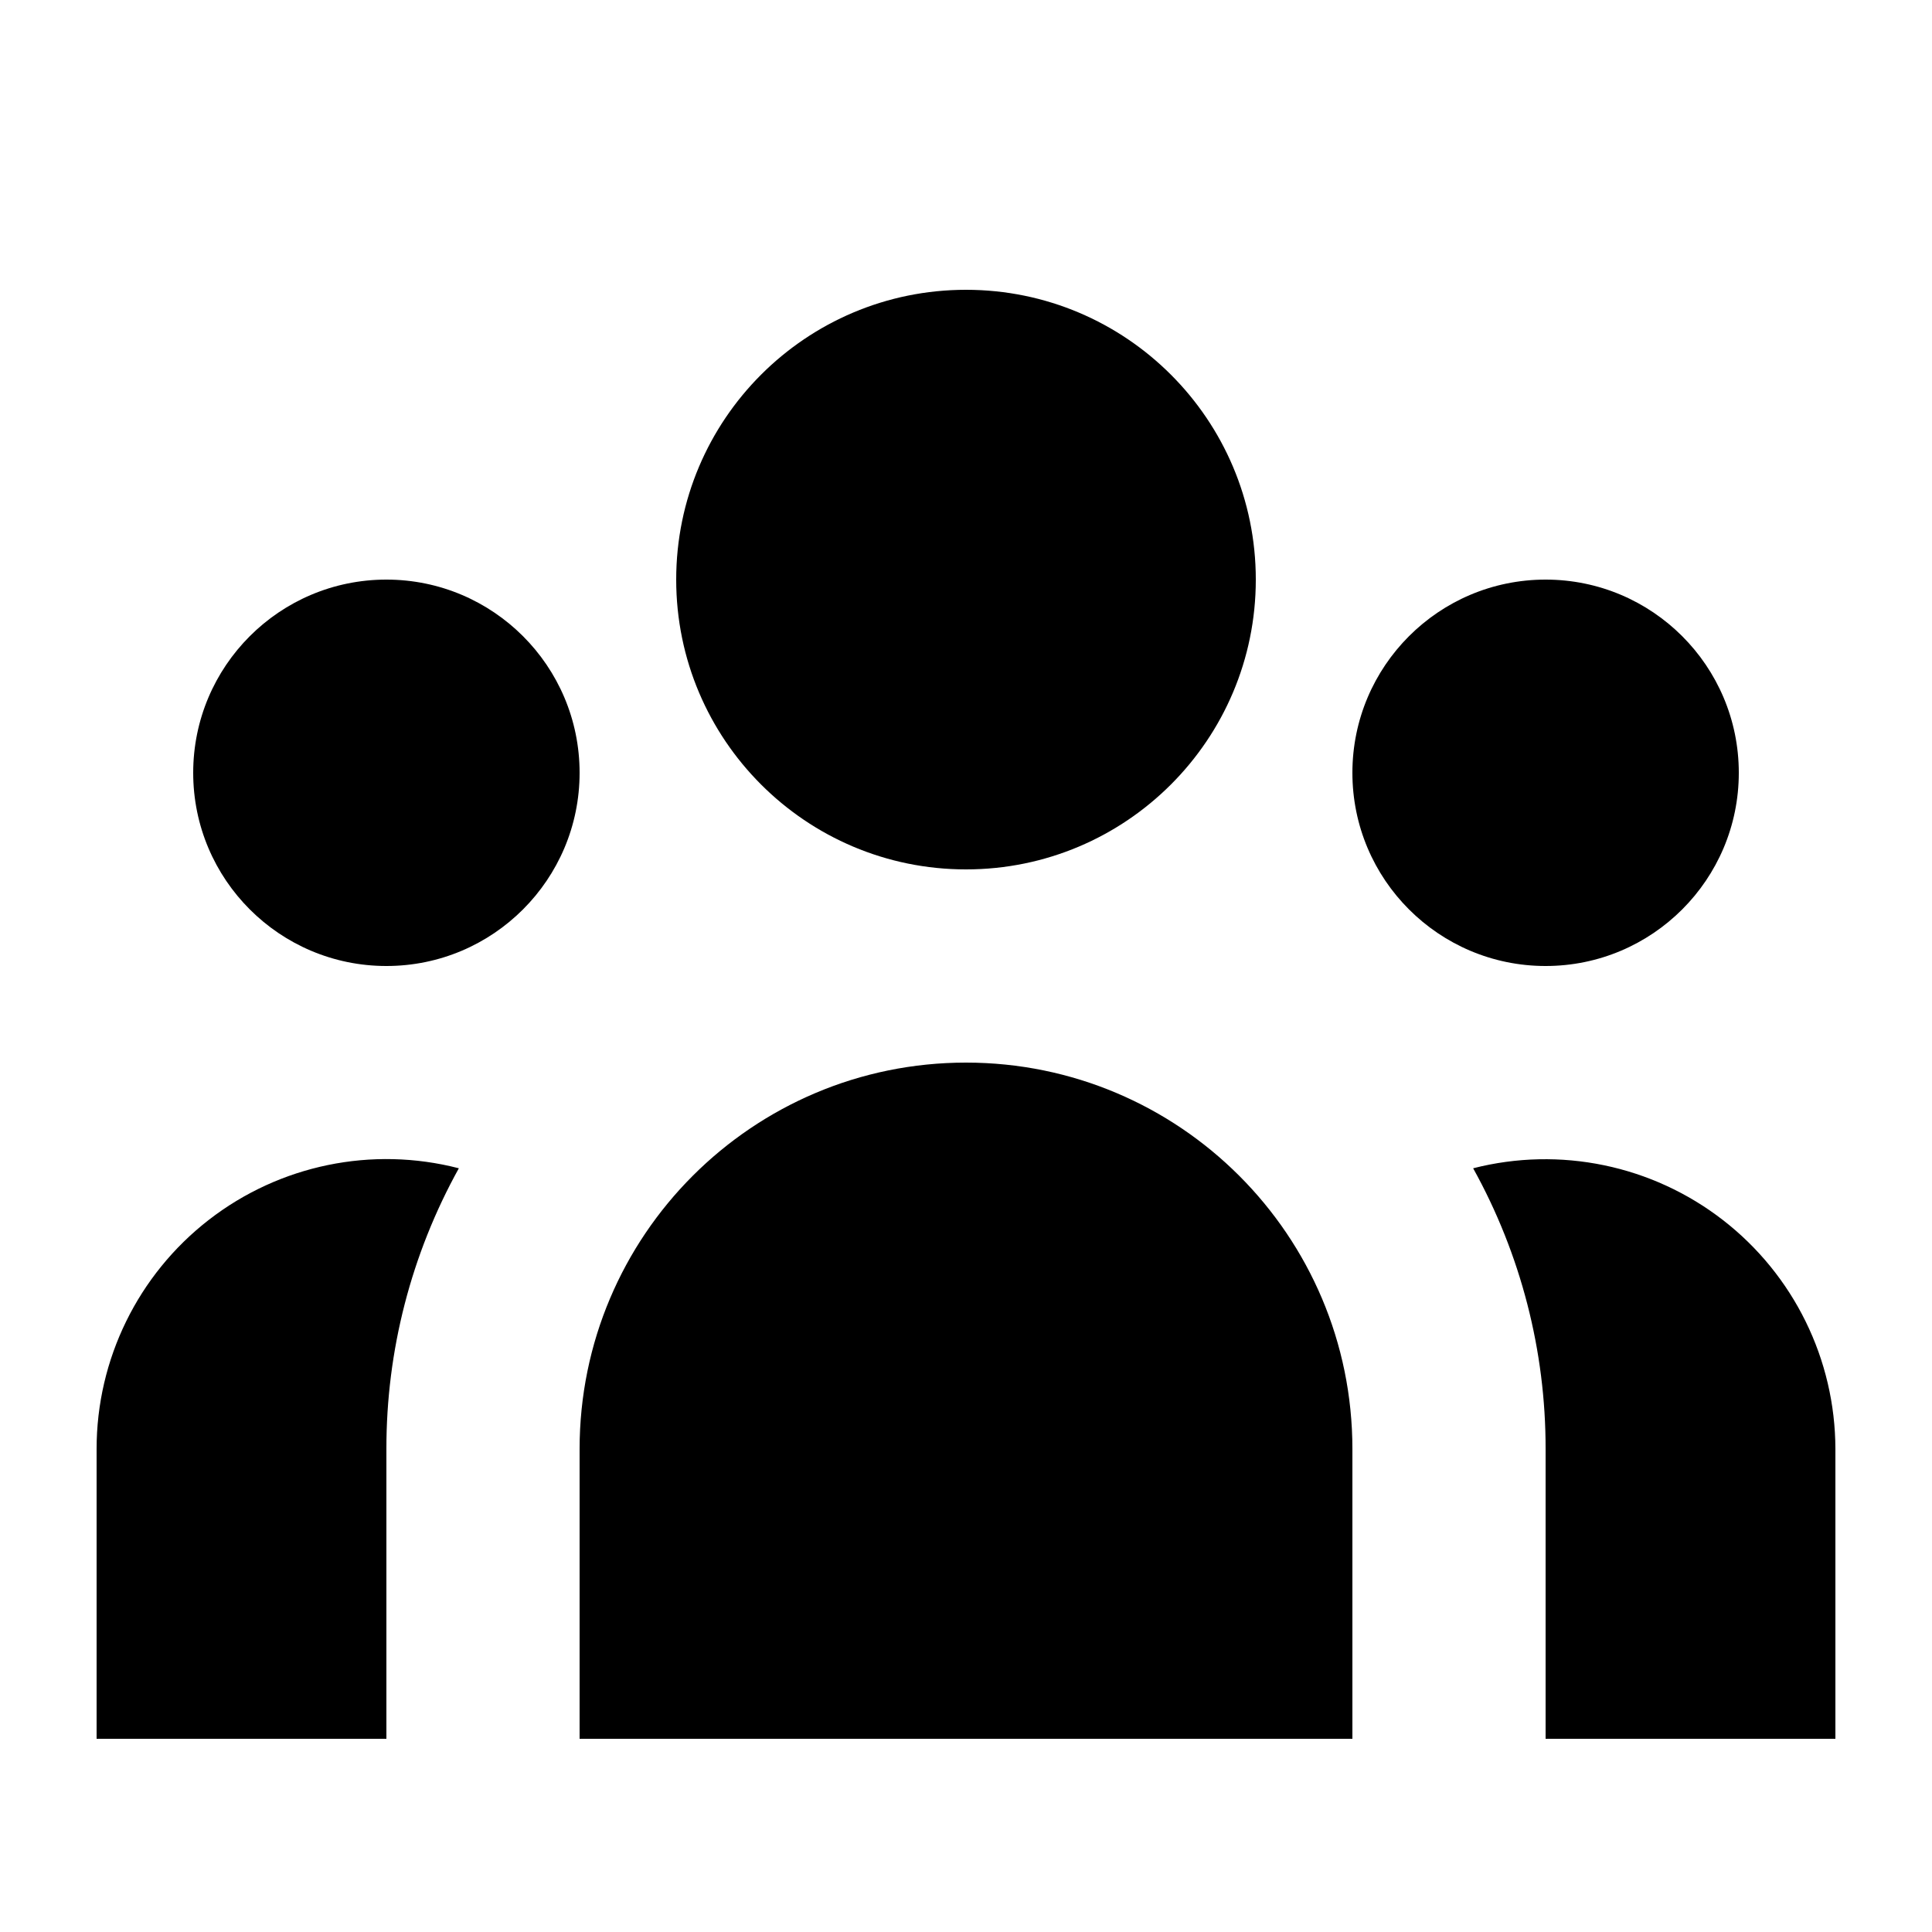
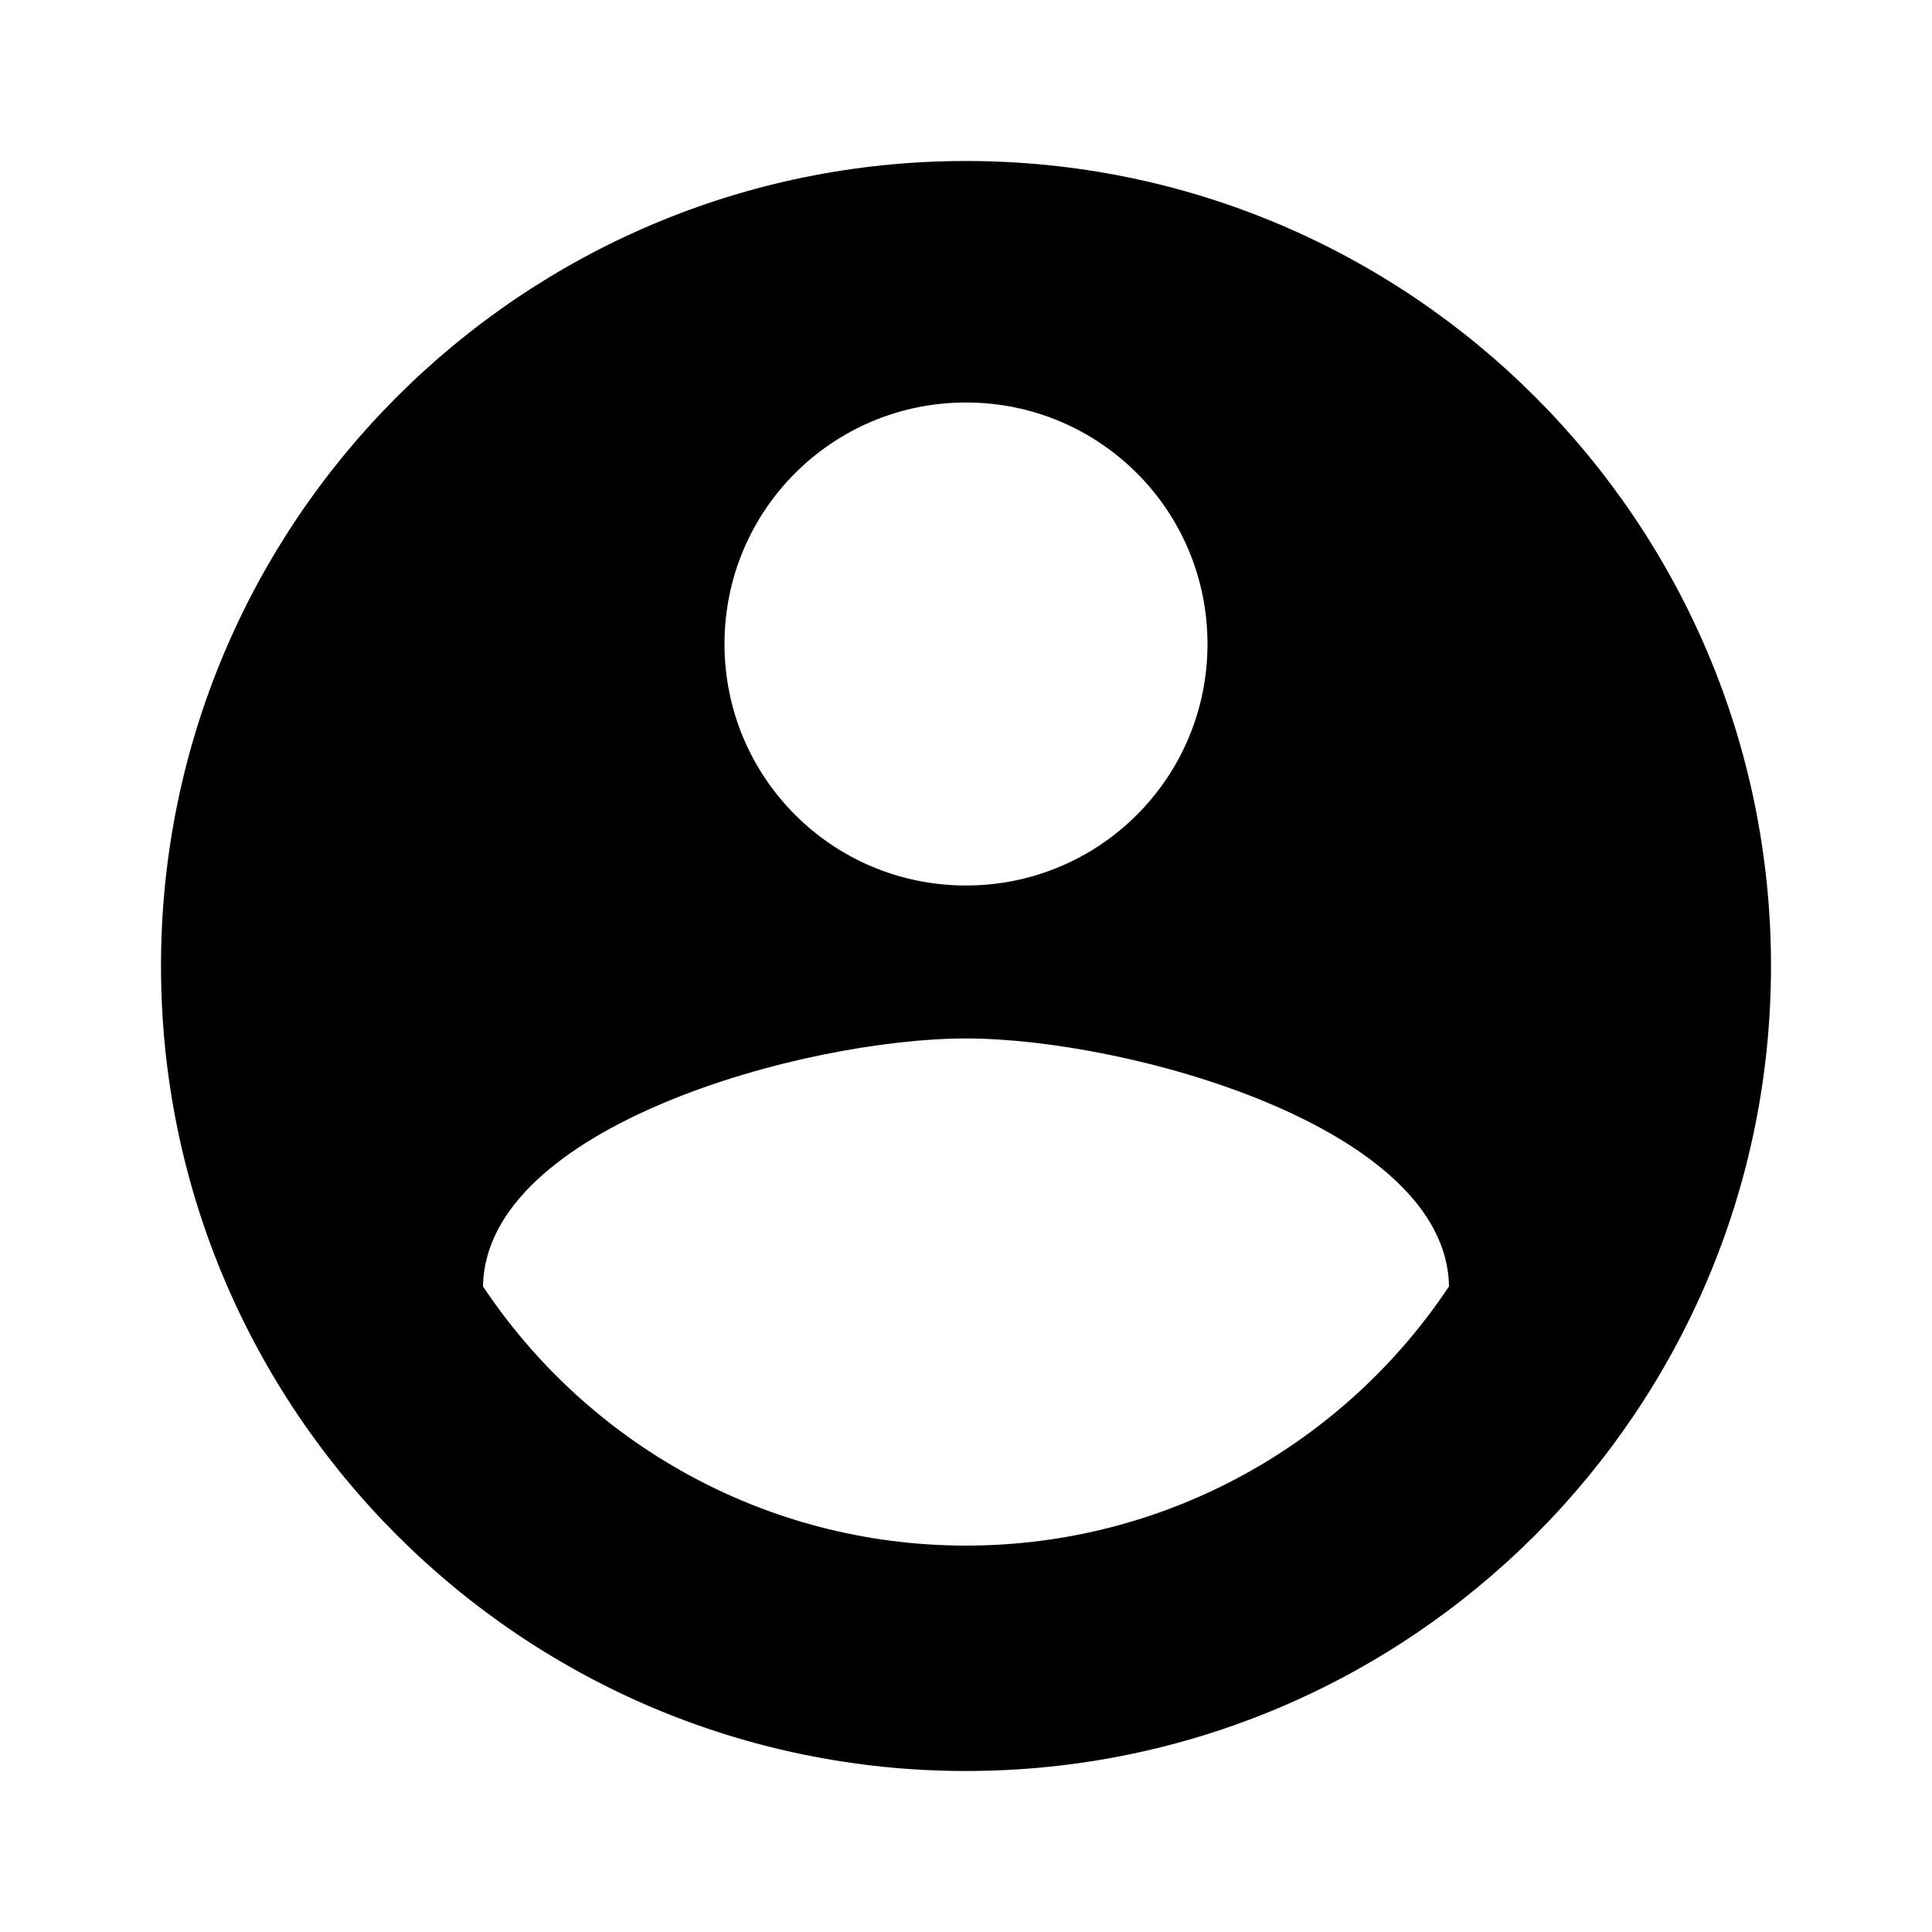
- <svg fill="currentColor" viewBox="0 0 20 20">
-   <path d="M13 6a3 3 0 11-6 0 3 3 0 016 0zM18 8a2 2 0 11-4 0 2 2 0 014 0zM14 15a4 4 0 00-8 0v3h8v-3zM6 8a2 2 0 11-4 0 2 2 0 014 0zM16 18v-3a5.972 5.972 0 00-.75-2.906A3.005 3.005 0 0119 15v3h-3zM4.75 12.094A5.973 5.973 0 004 15v3H1v-3a3 3 0 013.75-2.906z" />
+ <svg xmlns="http://www.w3.org/2000/svg" fill="#000000" width="800px" height="800px" viewBox="0 0 24 24">
+   <path d="M12 2C6.48 2 2 6.48 2 12s4.48 10 10 10 10-4.48 10-10S17.52 2 12 2zm0 3c1.66 0 3 1.34 3 3s-1.34 3-3 3-3-1.34-3-3 1.34-3 3-3zm0 14.2c-2.5 0-4.71-1.28-6-3.22.03-1.99 4-3.08 6-3.08 1.99 0 5.97 1.09 6 3.08-1.29 1.94-3.5 3.22-6 3.22z" />
</svg>
